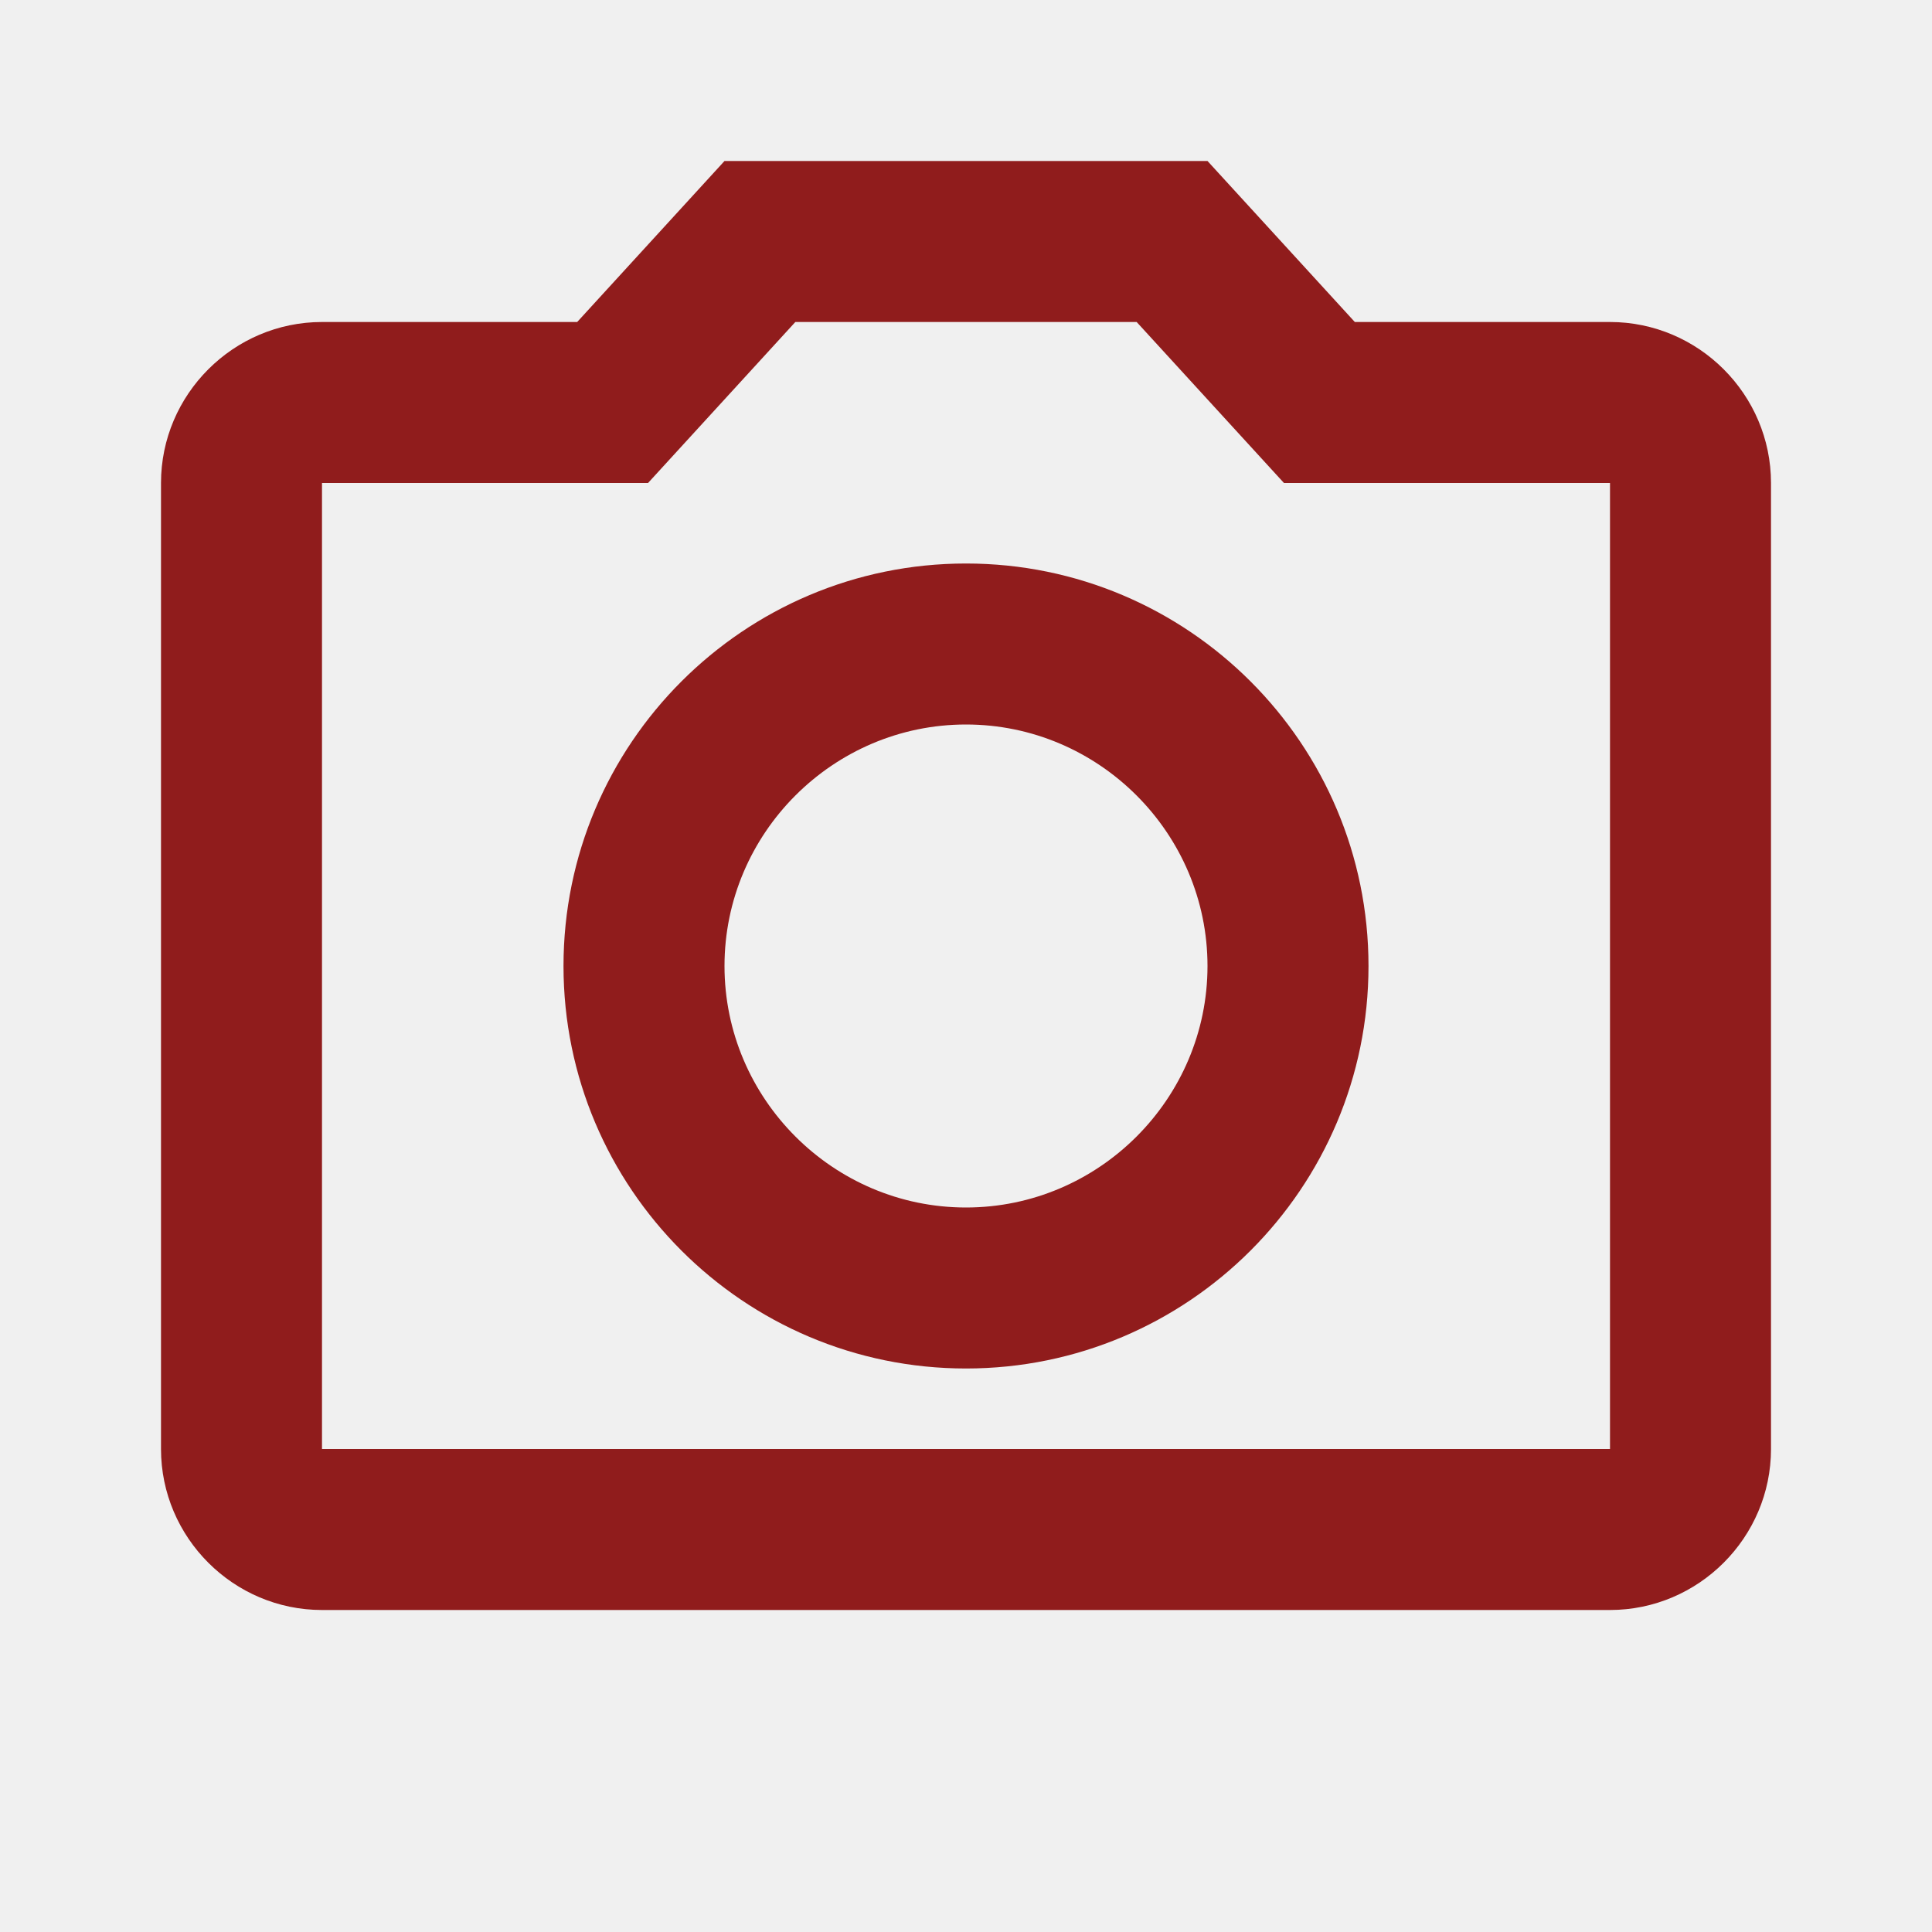
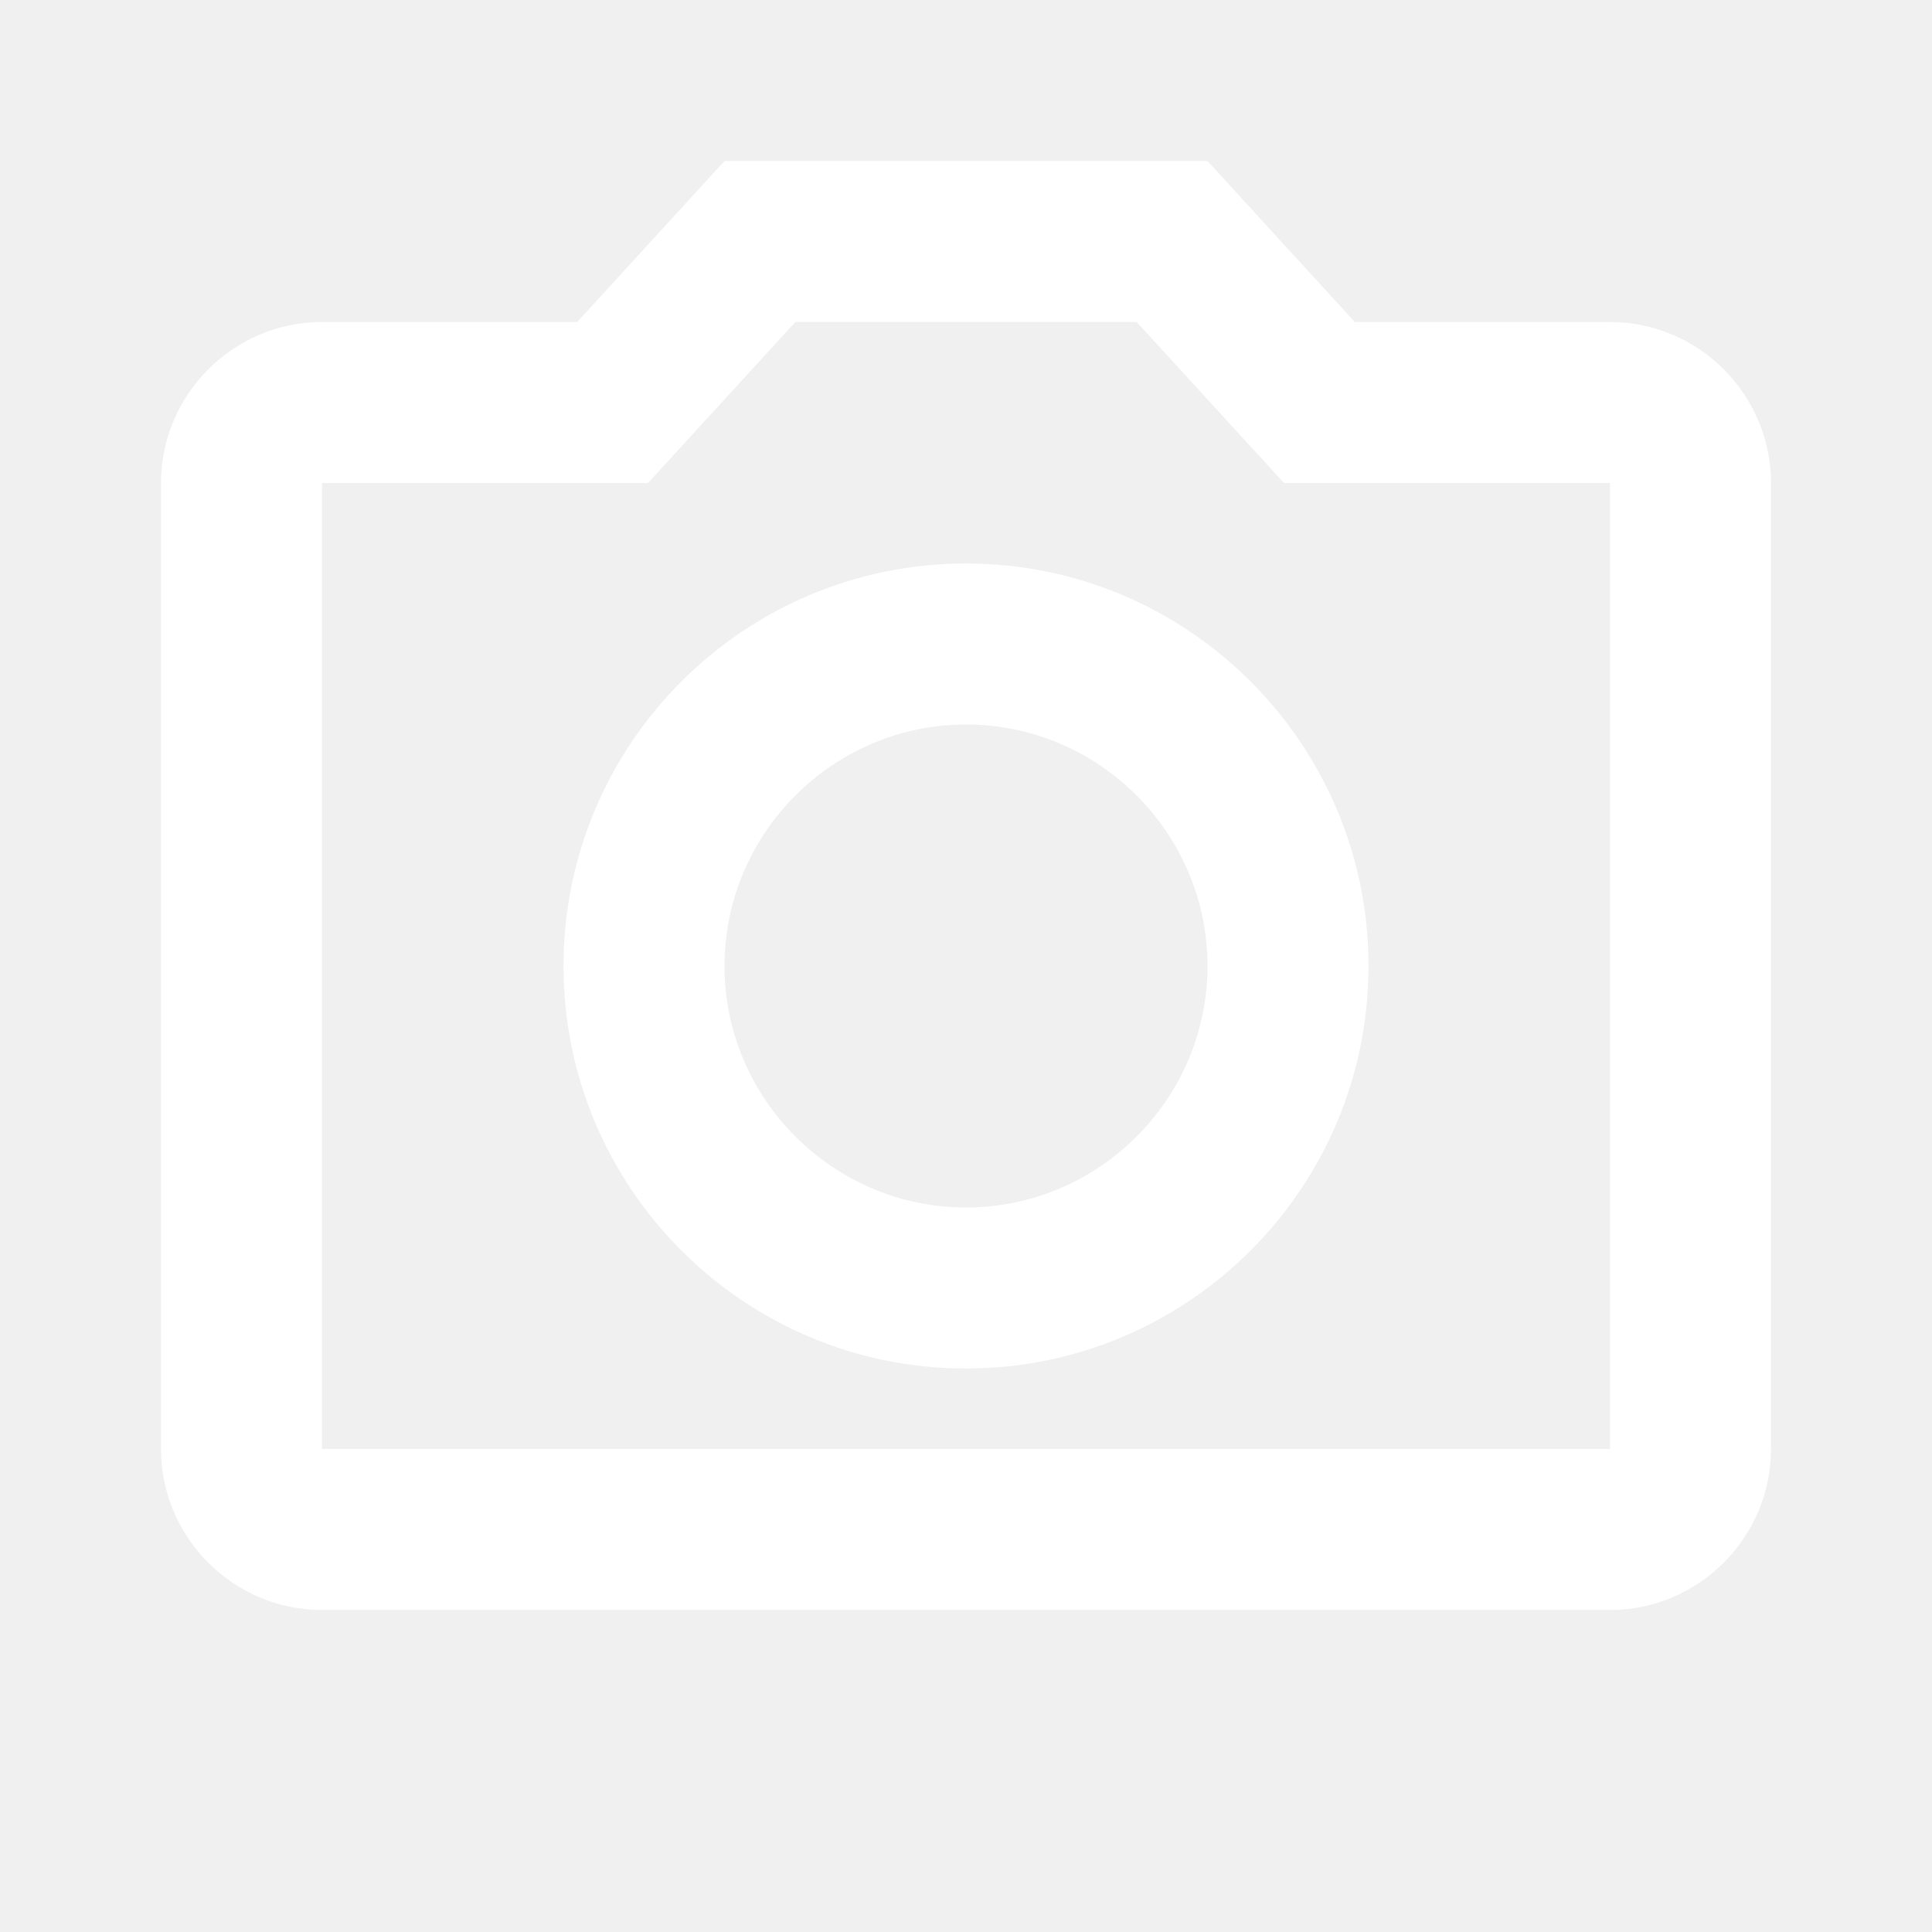
- <svg xmlns="http://www.w3.org/2000/svg" height="24px" viewBox="0 0 24 24" width="24px" fill="#901C1C">
+ <svg xmlns="http://www.w3.org/2000/svg" height="24px" viewBox="0 0 24 24" width="24px" fill="white">
  <path d="M0 0h24v24H0V0z" fill="none" />
  <path d="M20 4h-3.17L15 2H9L7.17 4H4c-1.1 0-2 .9-2 2v12c0 1.1.9 2 2 2h16c1.1 0 2-.9 2-2V6c0-1.1-.9-2-2-2zm0 14H4V6h4.05l1.83-2h4.24l1.83 2H20v12zM12 7c-2.76 0-5 2.24-5 5s2.24 5 5 5 5-2.24 5-5-2.24-5-5-5zm0 8c-1.65 0-3-1.35-3-3s1.35-3 3-3 3 1.35 3 3-1.35 3-3 3z" />
</svg>
